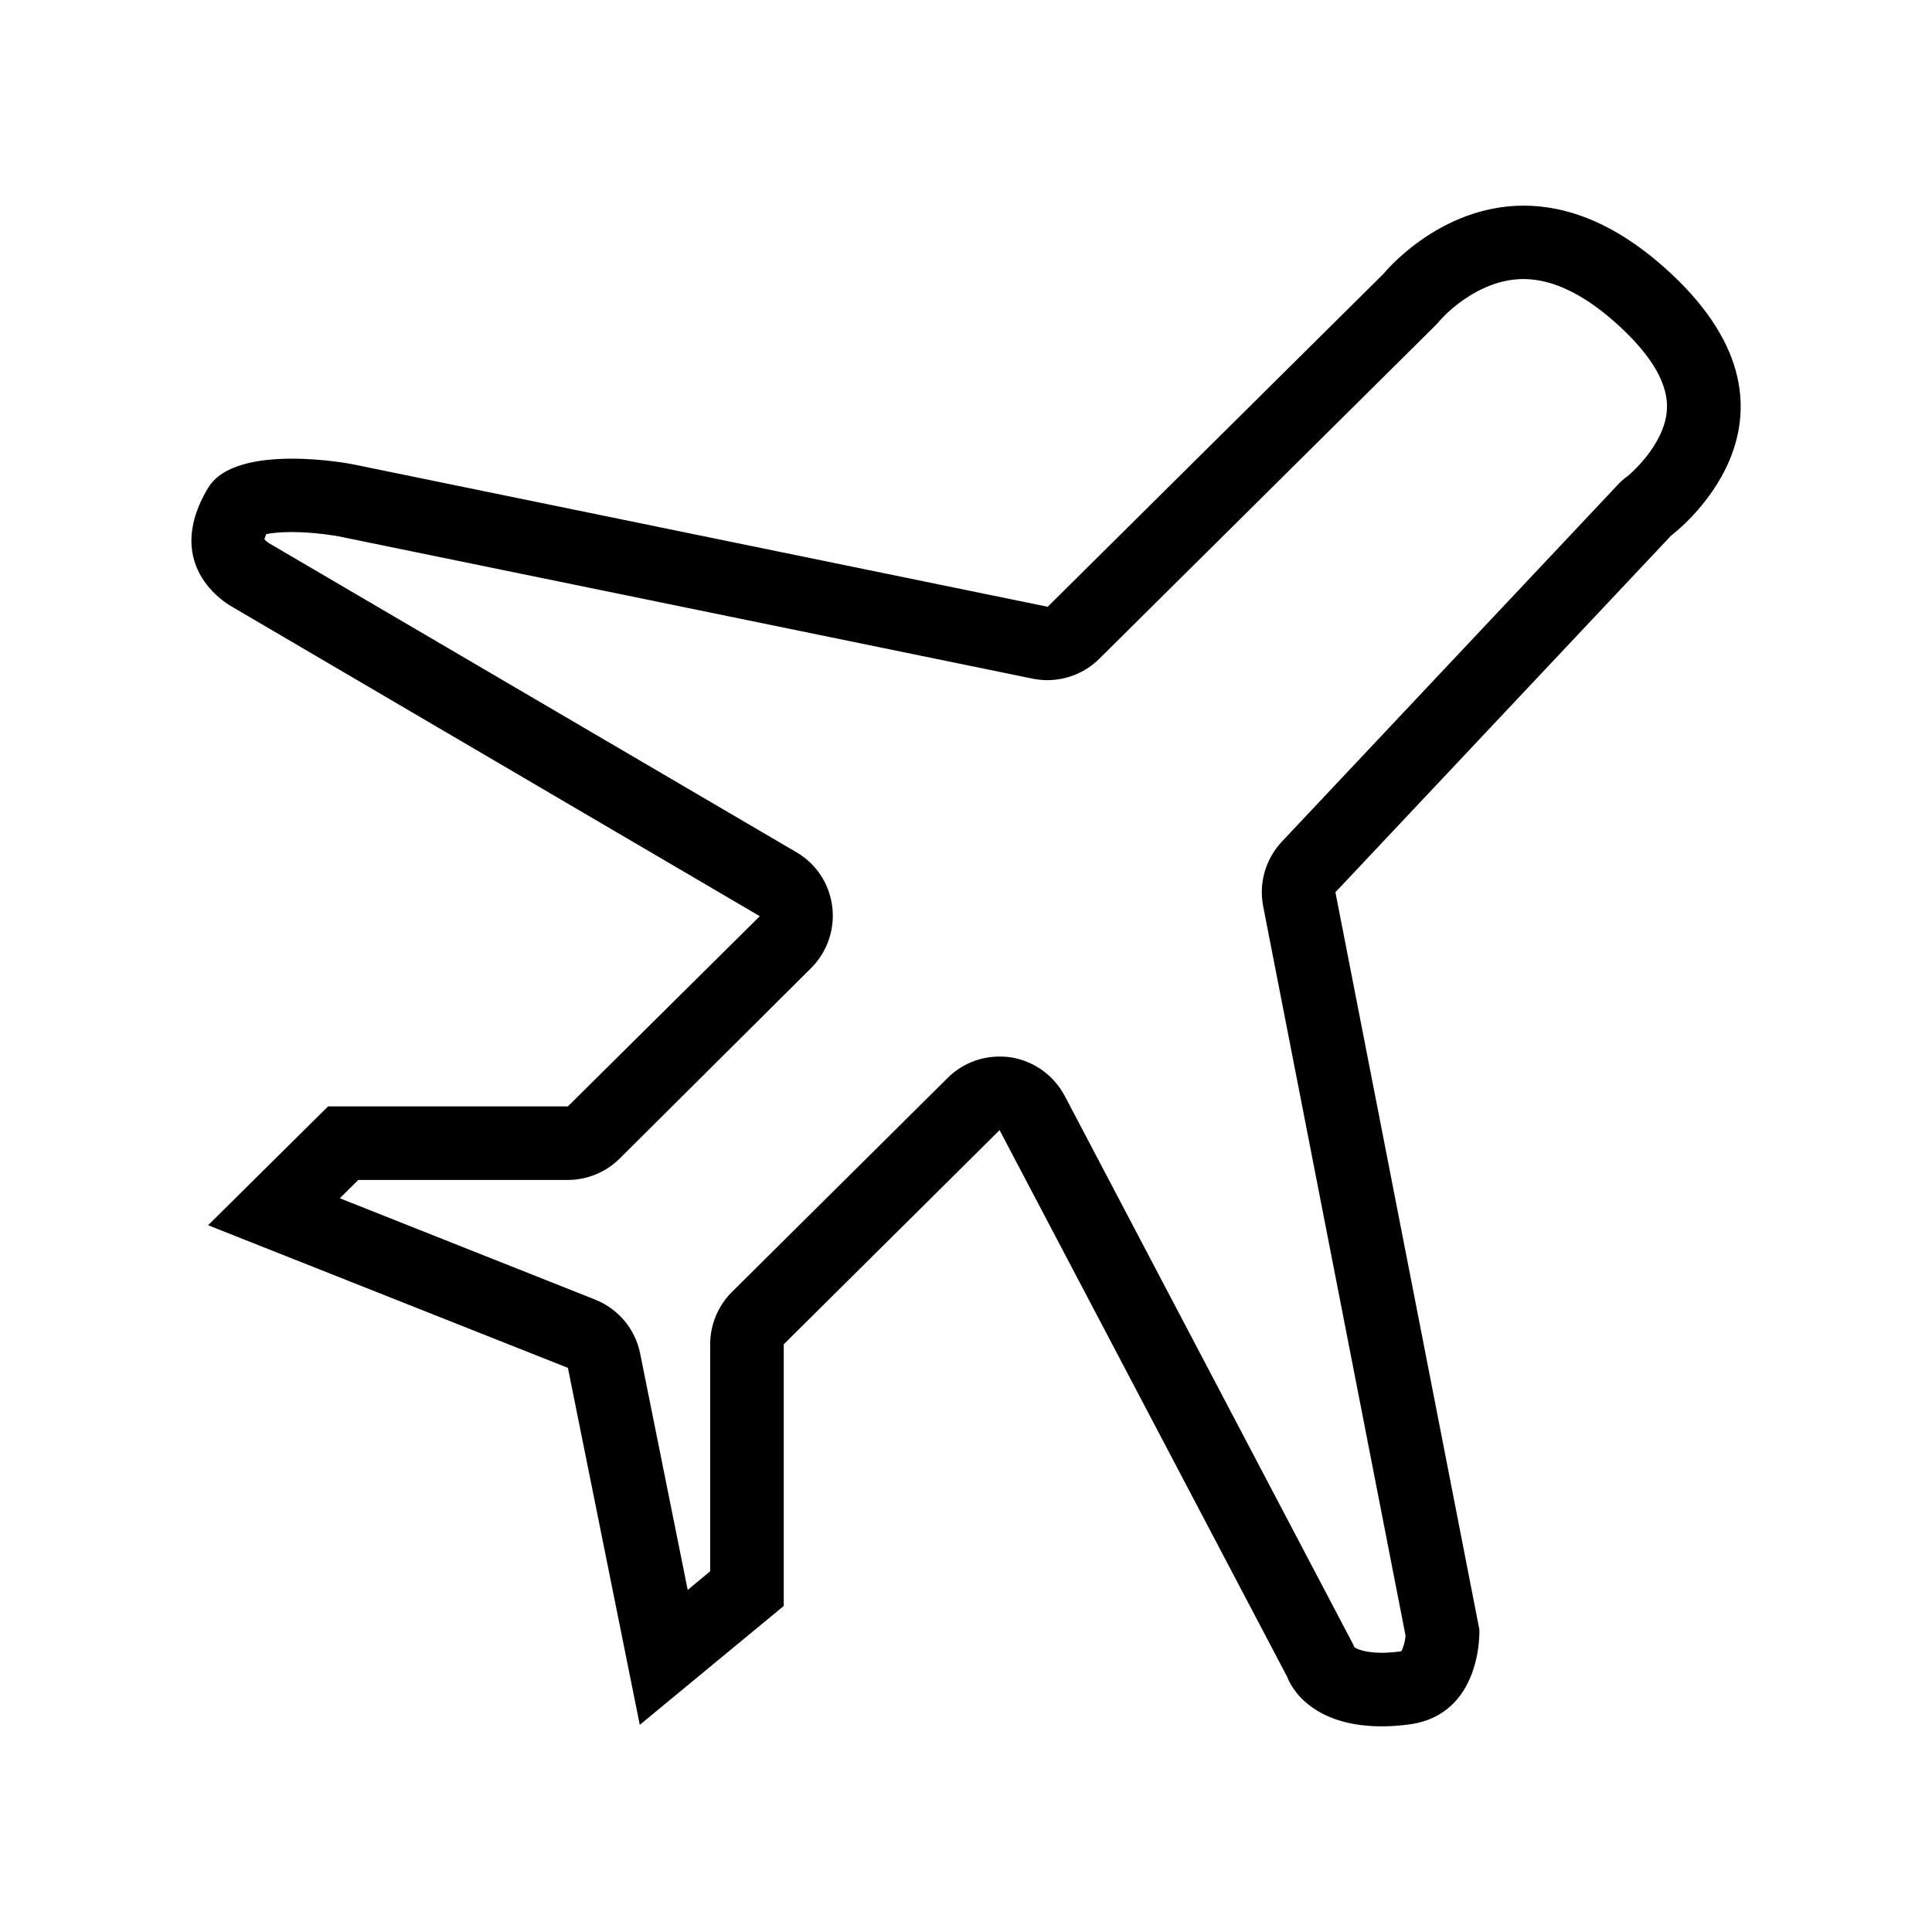
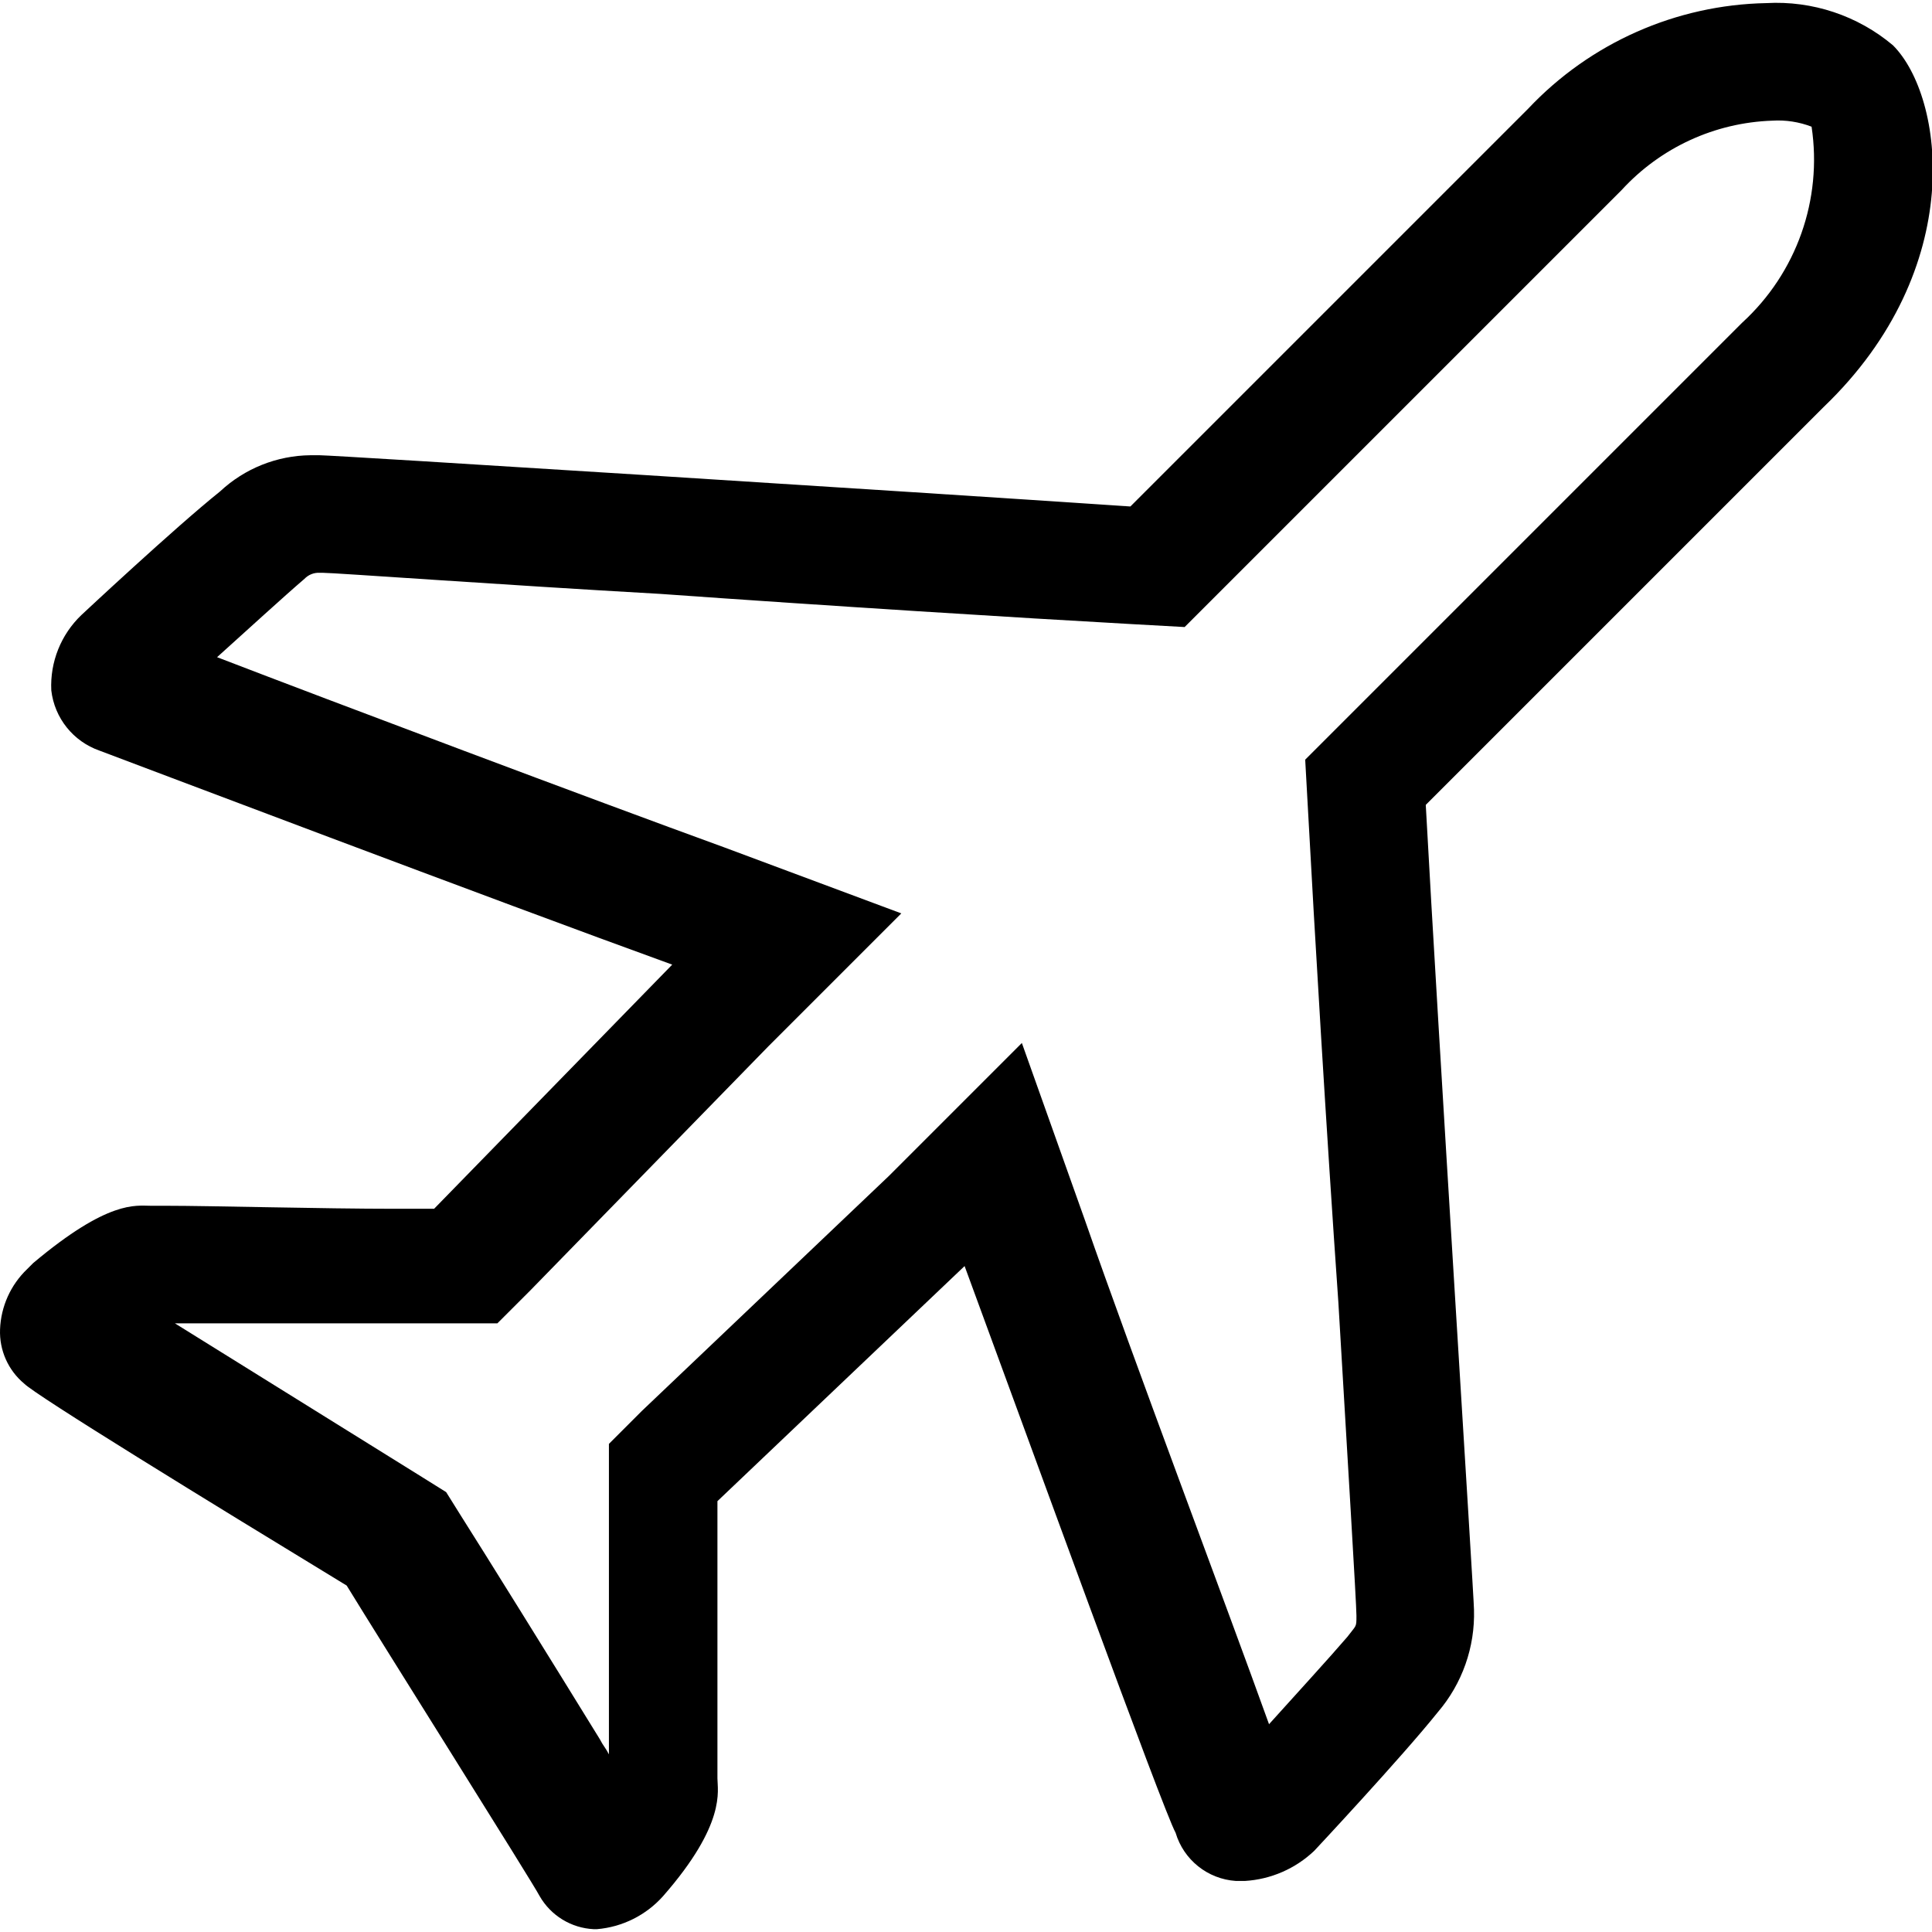
- <svg xmlns="http://www.w3.org/2000/svg" class="svg-icon" style="width: 1em; height: 1em;vertical-align: middle;fill: currentColor;overflow: hidden;" viewBox="0 0 1024 1024" version="1.1">
-   <path d="M732.4 915c-41.7 0-50.1-26.1-50.1-26.1L529.8 599 415.4 712.5l0 138.7-76.3 63L301 725l-190.7-75.6 63.6-63L301 586.4l101.7-100.8L123 321.6c0 0-38.4-20.2-12.7-63 7.4-12.4 27-15.5 44.5-15.5 16.9 0 31.8 2.9 31.8 2.9l368.7 75.6 178-176.5c0 0 29.1-36.1 74.3-36.1 22.6 0 49.2 9 78.2 36.1 82.8 77.4 0 138.7 0 138.7l-178 189.1 76.3 390.8c0 0 2 45.7-38.1 50.4C741.1 914.7 736.6 915 732.4 915zM732.4 876c2.7 0 5.7-0.2 8.9-0.6 0.7-0.1 1.2-0.2 1.4-0.2 0 0 0 0 0 0 1-1.5 2-5.2 2.3-8.1l-75.5-386.8c-2.4-12.3 1.3-25 9.9-34.2l178-189.1c1.6-1.7 3.3-3.3 5.2-4.6 0.2-0.1 19.8-16.2 20.9-35.3 0.8-13.1-7.5-27.7-24.4-43.5-18.2-17-35.6-25.7-51.6-25.7-25.3 0-44 21.6-44 21.6-0.9 1.1-1.9 2.2-2.9 3.2l-178 176.5c-7.4 7.3-17.3 11.3-27.5 11.3-2.6 0-5.2-0.3-7.8-0.8l-368.2-75.5c-0.1 0-11.8-2.2-24.6-2.2-6.6 0-10.9 0.6-13.4 1.1-0.7 1.7-0.9 2.6-1 2.6 0.3 0.4 0.9 1.1 1.5 1.5 0.3 0.1-0.2-0.1 0.8 0.6l279.7 163.9c10.5 6.1 17.5 16.7 19 28.8 1.5 12-2.6 24-11.2 32.6L328.4 614.1c-7.3 7.2-17.2 11.3-27.4 11.3L189.9 625.4l-9.8 9.7 135.3 53.7c12.3 4.9 21.3 15.6 23.9 28.6l25.2 125.3 11.9-9.9L376.4 712.5c0-10.4 4.2-20.4 11.5-27.7l114.4-113.5c7.3-7.3 17.2-11.3 27.4-11.3 2 0 3.9 0.1 6 0.4 12.2 1.9 22.8 9.5 28.6 20.4l152.5 290c0.4 0.8 0.8 1.5 1.1 2.3C719.4 874.1 723.7 876 732.4 876L732.4 876" />
+ <svg xmlns="http://www.w3.org/2000/svg" class="svg-icon" style="width: 1em;height: 1em;vertical-align: middle;fill: currentColor;overflow: hidden;" viewBox="0 0 1027 1024" version="1.1">
+   <path d="M1006.251 22.583A96.136 96.136 0 0 0 938.956 0.151a178.653 178.653 0 0 0-126.579 56.079L600.878 267.73c-118.568-8.011-422.998-27.239-431.01-27.239h-4.807a71.461 71.461 0 0 0-48.068 19.227c-24.034 19.227-73.704 65.693-73.704 65.693a51.913 51.913 0 0 0-16.023 40.057 38.615 38.615 0 0 0 25.636 32.045c12.818 4.807 211.499 80.113 304.431 113.761L230.754 641.058h-20.829c-38.454 0-97.738-1.602-121.772-1.602H80.141c-8.011 0-22.432-3.205-62.488 30.443l-3.205 3.205a46.786 46.786 0 0 0-14.42 32.045 35.731 35.731 0 0 0 12.818 28.841c6.409 6.409 97.738 62.488 171.443 107.352 17.625 28.841 99.341 158.624 102.545 165.033a35.09 35.09 0 0 0 28.841 17.625h1.602a53.035 53.035 0 0 0 35.25-17.625c33.648-38.454 28.841-56.079 28.841-62.488v-147.409l131.386-124.977c33.648 91.329 105.75 290.01 112.159 301.226a35.891 35.891 0 0 0 32.045 25.636h4.807a58.643 58.643 0 0 0 36.852-16.023s46.466-49.67 65.693-73.704a80.113 80.113 0 0 0 19.227-54.477c0-6.409-19.227-309.238-25.636-427.805l211.499-211.499c76.909-73.704 64.091-165.033 36.852-192.272zM88.152 701.944c-1.602-1.602-1.602 0 0 0z m837.986-531.953L714.639 381.491l-20.829 20.829 1.602 28.841c3.205 59.284 9.614 168.238 16.023 259.567 4.807 81.716 9.614 160.227 9.614 166.636s0 4.807-4.807 11.216c-9.614 11.216-27.239 30.443-41.659 46.466-22.432-62.488-72.102-193.874-97.738-267.579l-33.648-94.534-70.5 70.5-131.386 124.977-17.625 17.625v165.033c-1.602-3.205-3.205-4.807-4.807-8.011-25.636-41.659-62.488-100.943-73.704-118.568l-8.011-12.818-12.818-8.011-131.386-81.716h171.443l17.625-17.625 126.579-129.784 70.5-70.5L384.572 448.786c-70.5-25.636-206.692-76.909-269.181-100.943 16.023-14.42 35.25-32.045 46.466-41.659a10.415 10.415 0 0 1 8.011-3.205h1.602c6.409 0 94.534 6.409 179.454 11.216 89.727 6.409 192.272 12.818 249.954 16.023l28.841 1.602 20.829-20.829L862.047 99.492a113.761 113.761 0 0 1 80.113-36.852 49.51 49.51 0 0 1 20.829 3.205 117.446 117.446 0 0 1-36.852 104.147z" />
</svg>
